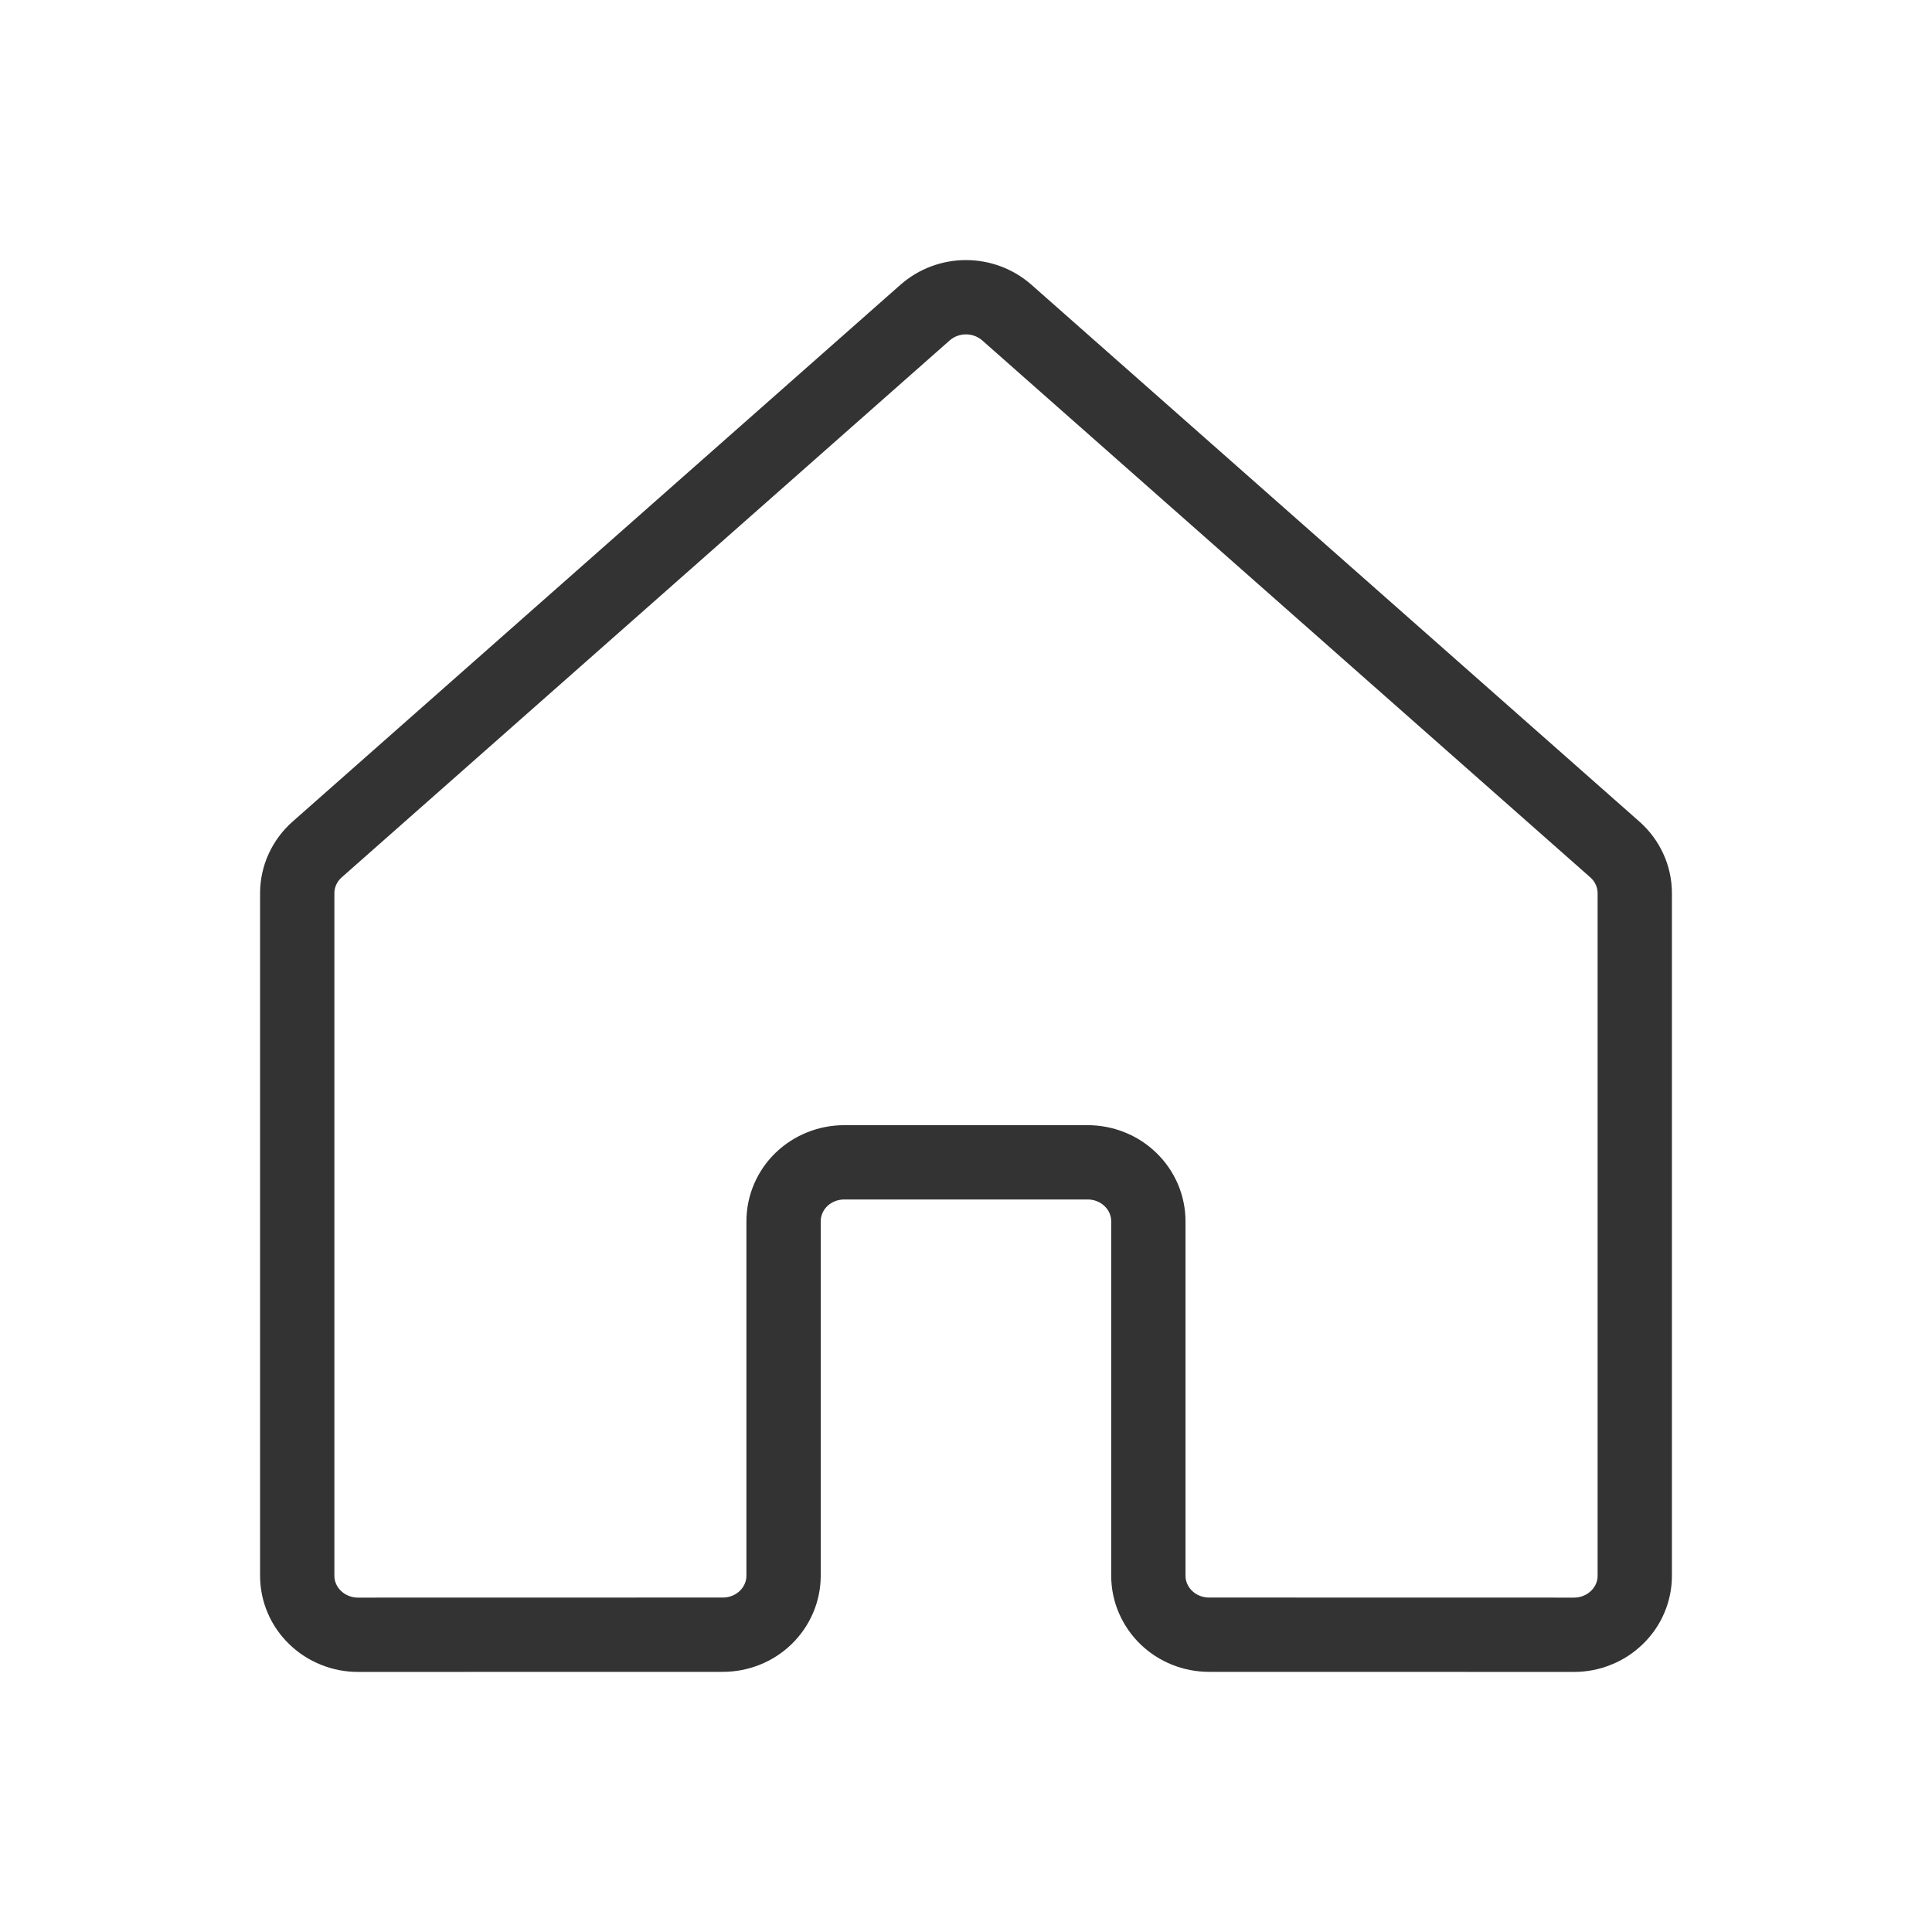
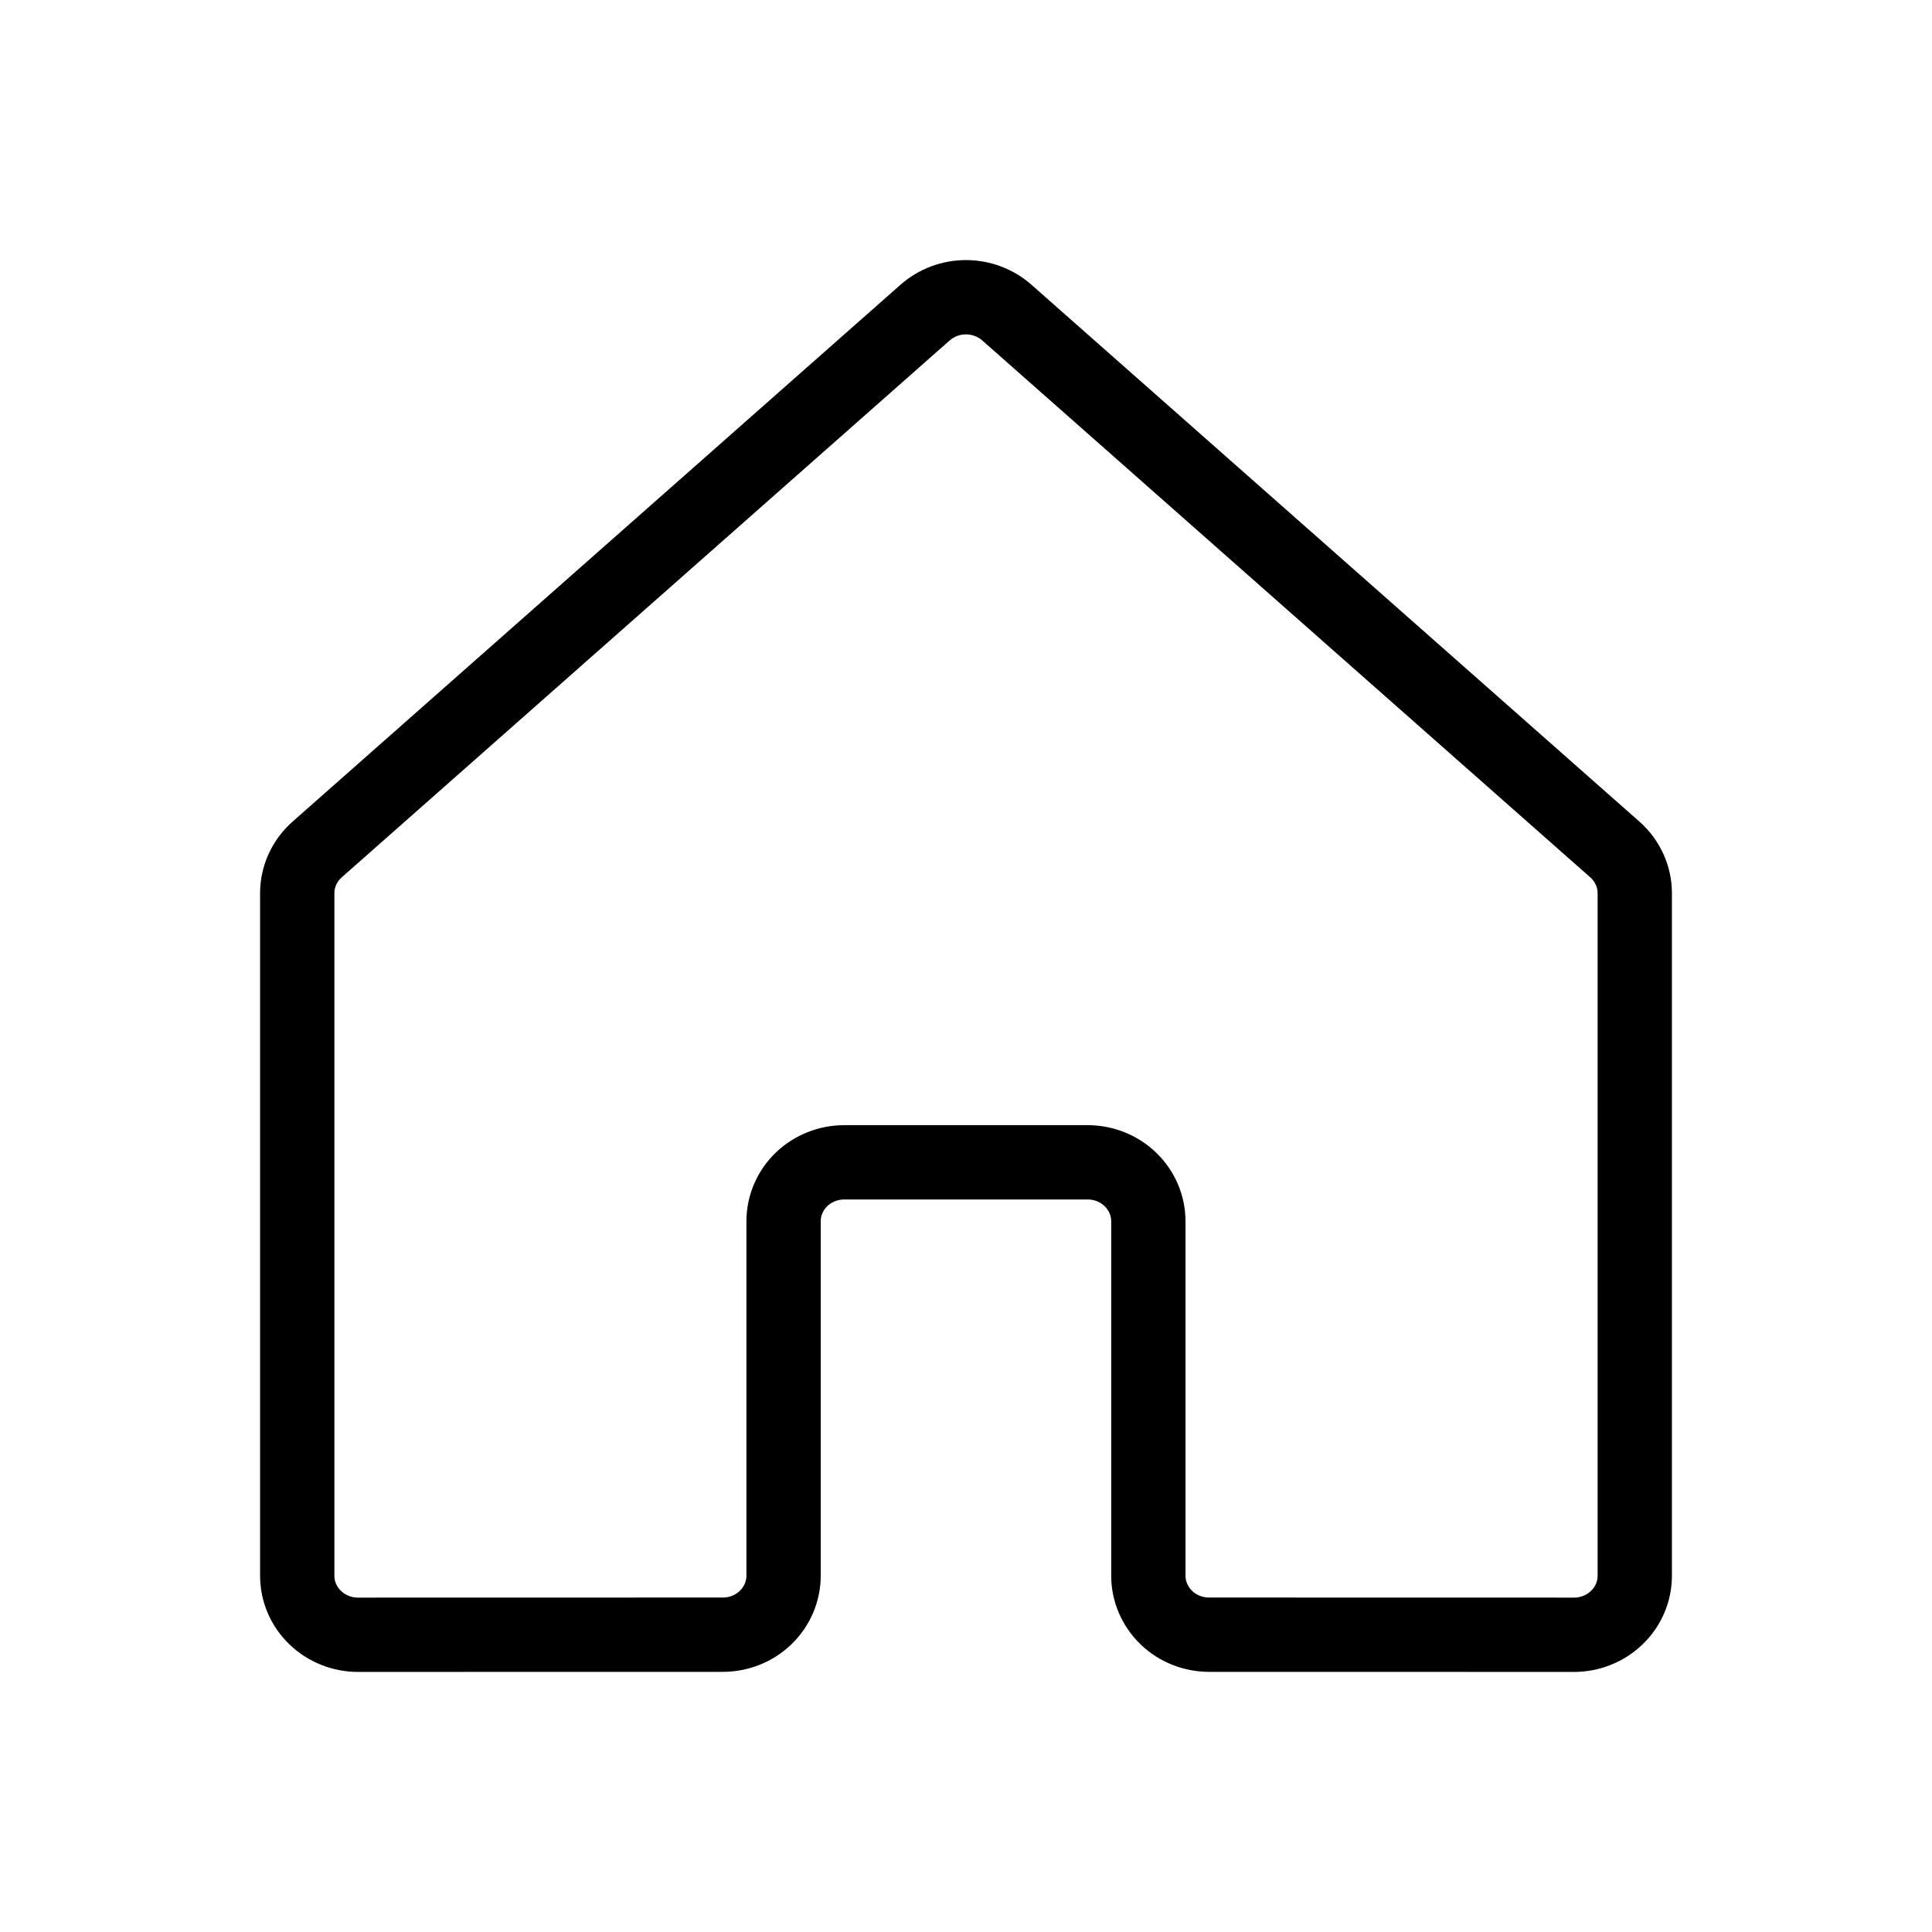
<svg xmlns="http://www.w3.org/2000/svg" width="26" height="26" viewBox="0 0 26 26" fill="none">
-   <path d="M15.454 21.205V16.436C15.454 16.225 15.368 16.023 15.214 15.874C15.061 15.725 14.853 15.642 14.636 15.642H11.363C11.146 15.642 10.938 15.725 10.784 15.874C10.631 16.023 10.545 16.225 10.545 16.436V21.205C10.545 21.415 10.459 21.617 10.305 21.767C10.152 21.916 9.944 21.999 9.727 21.999L4.818 22C4.711 22 4.604 21.98 4.505 21.939C4.406 21.9 4.316 21.841 4.24 21.767C4.164 21.694 4.103 21.606 4.062 21.509C4.021 21.413 4 21.31 4 21.205V12.02C4 11.909 4.024 11.8 4.07 11.699C4.116 11.598 4.183 11.507 4.268 11.432L12.449 4.207C12.6 4.074 12.796 4 12.999 4C13.203 4 13.399 4.074 13.55 4.207L21.732 11.432C21.817 11.507 21.884 11.598 21.93 11.699C21.976 11.8 22 11.909 22 12.02V21.205C22 21.31 21.979 21.413 21.938 21.509C21.897 21.606 21.836 21.694 21.76 21.767C21.684 21.841 21.594 21.9 21.495 21.939C21.396 21.98 21.289 22 21.182 22L16.272 21.999C16.055 21.999 15.847 21.916 15.694 21.767C15.54 21.617 15.454 21.415 15.454 21.205V21.205Z" stroke="#333333" stroke-linecap="round" stroke-linejoin="round" />
+   <path d="M15.454 21.205V16.436C15.454 16.225 15.368 16.023 15.214 15.874C15.061 15.725 14.853 15.642 14.636 15.642H11.363C11.146 15.642 10.938 15.725 10.784 15.874C10.631 16.023 10.545 16.225 10.545 16.436V21.205C10.545 21.415 10.459 21.617 10.305 21.767C10.152 21.916 9.944 21.999 9.727 21.999L4.818 22C4.711 22 4.604 21.98 4.505 21.939C4.406 21.9 4.316 21.841 4.24 21.767C4.164 21.694 4.103 21.606 4.062 21.509C4.021 21.413 4 21.31 4 21.205V12.02C4 11.909 4.024 11.8 4.07 11.699C4.116 11.598 4.183 11.507 4.268 11.432L12.449 4.207C12.6 4.074 12.796 4 12.999 4C13.203 4 13.399 4.074 13.55 4.207L21.732 11.432C21.817 11.507 21.884 11.598 21.93 11.699C21.976 11.8 22 11.909 22 12.02V21.205C22 21.31 21.979 21.413 21.938 21.509C21.897 21.606 21.836 21.694 21.76 21.767C21.684 21.841 21.594 21.9 21.495 21.939C21.396 21.98 21.289 22 21.182 22L16.272 21.999C16.055 21.999 15.847 21.916 15.694 21.767C15.54 21.617 15.454 21.415 15.454 21.205V21.205Z" stroke="currentColor" stroke-linecap="round" stroke-linejoin="round" />
</svg>
